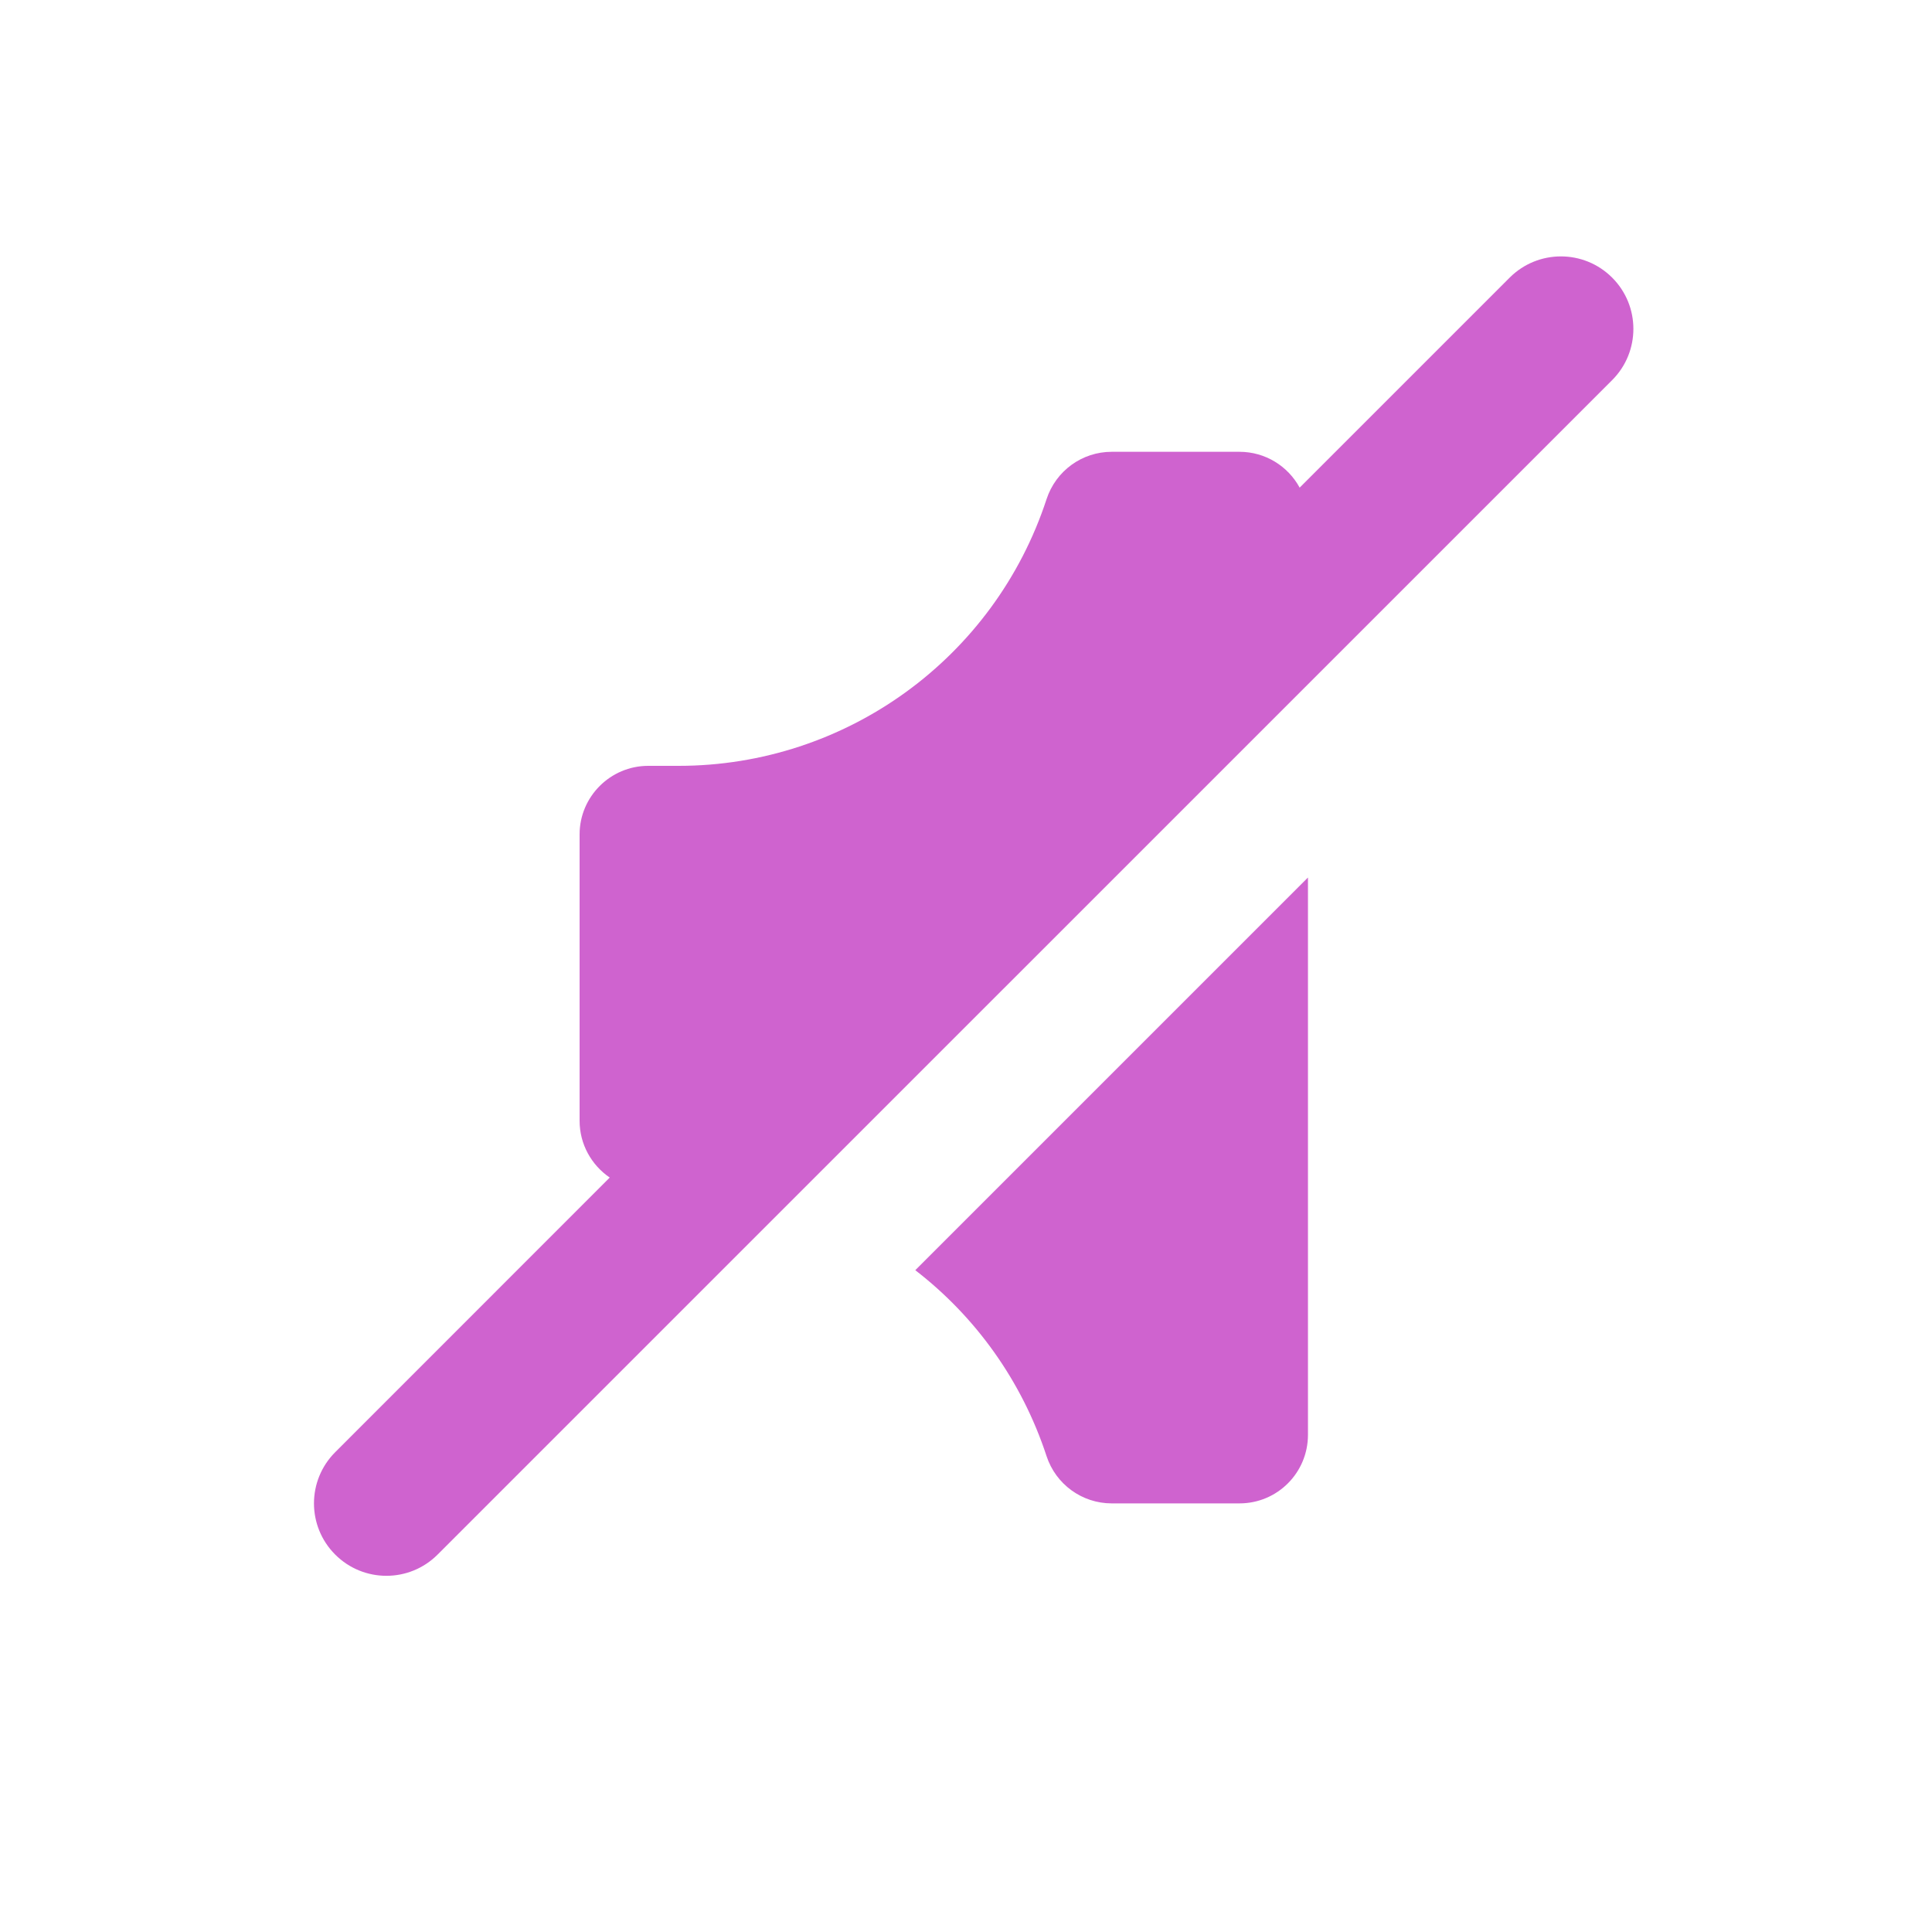
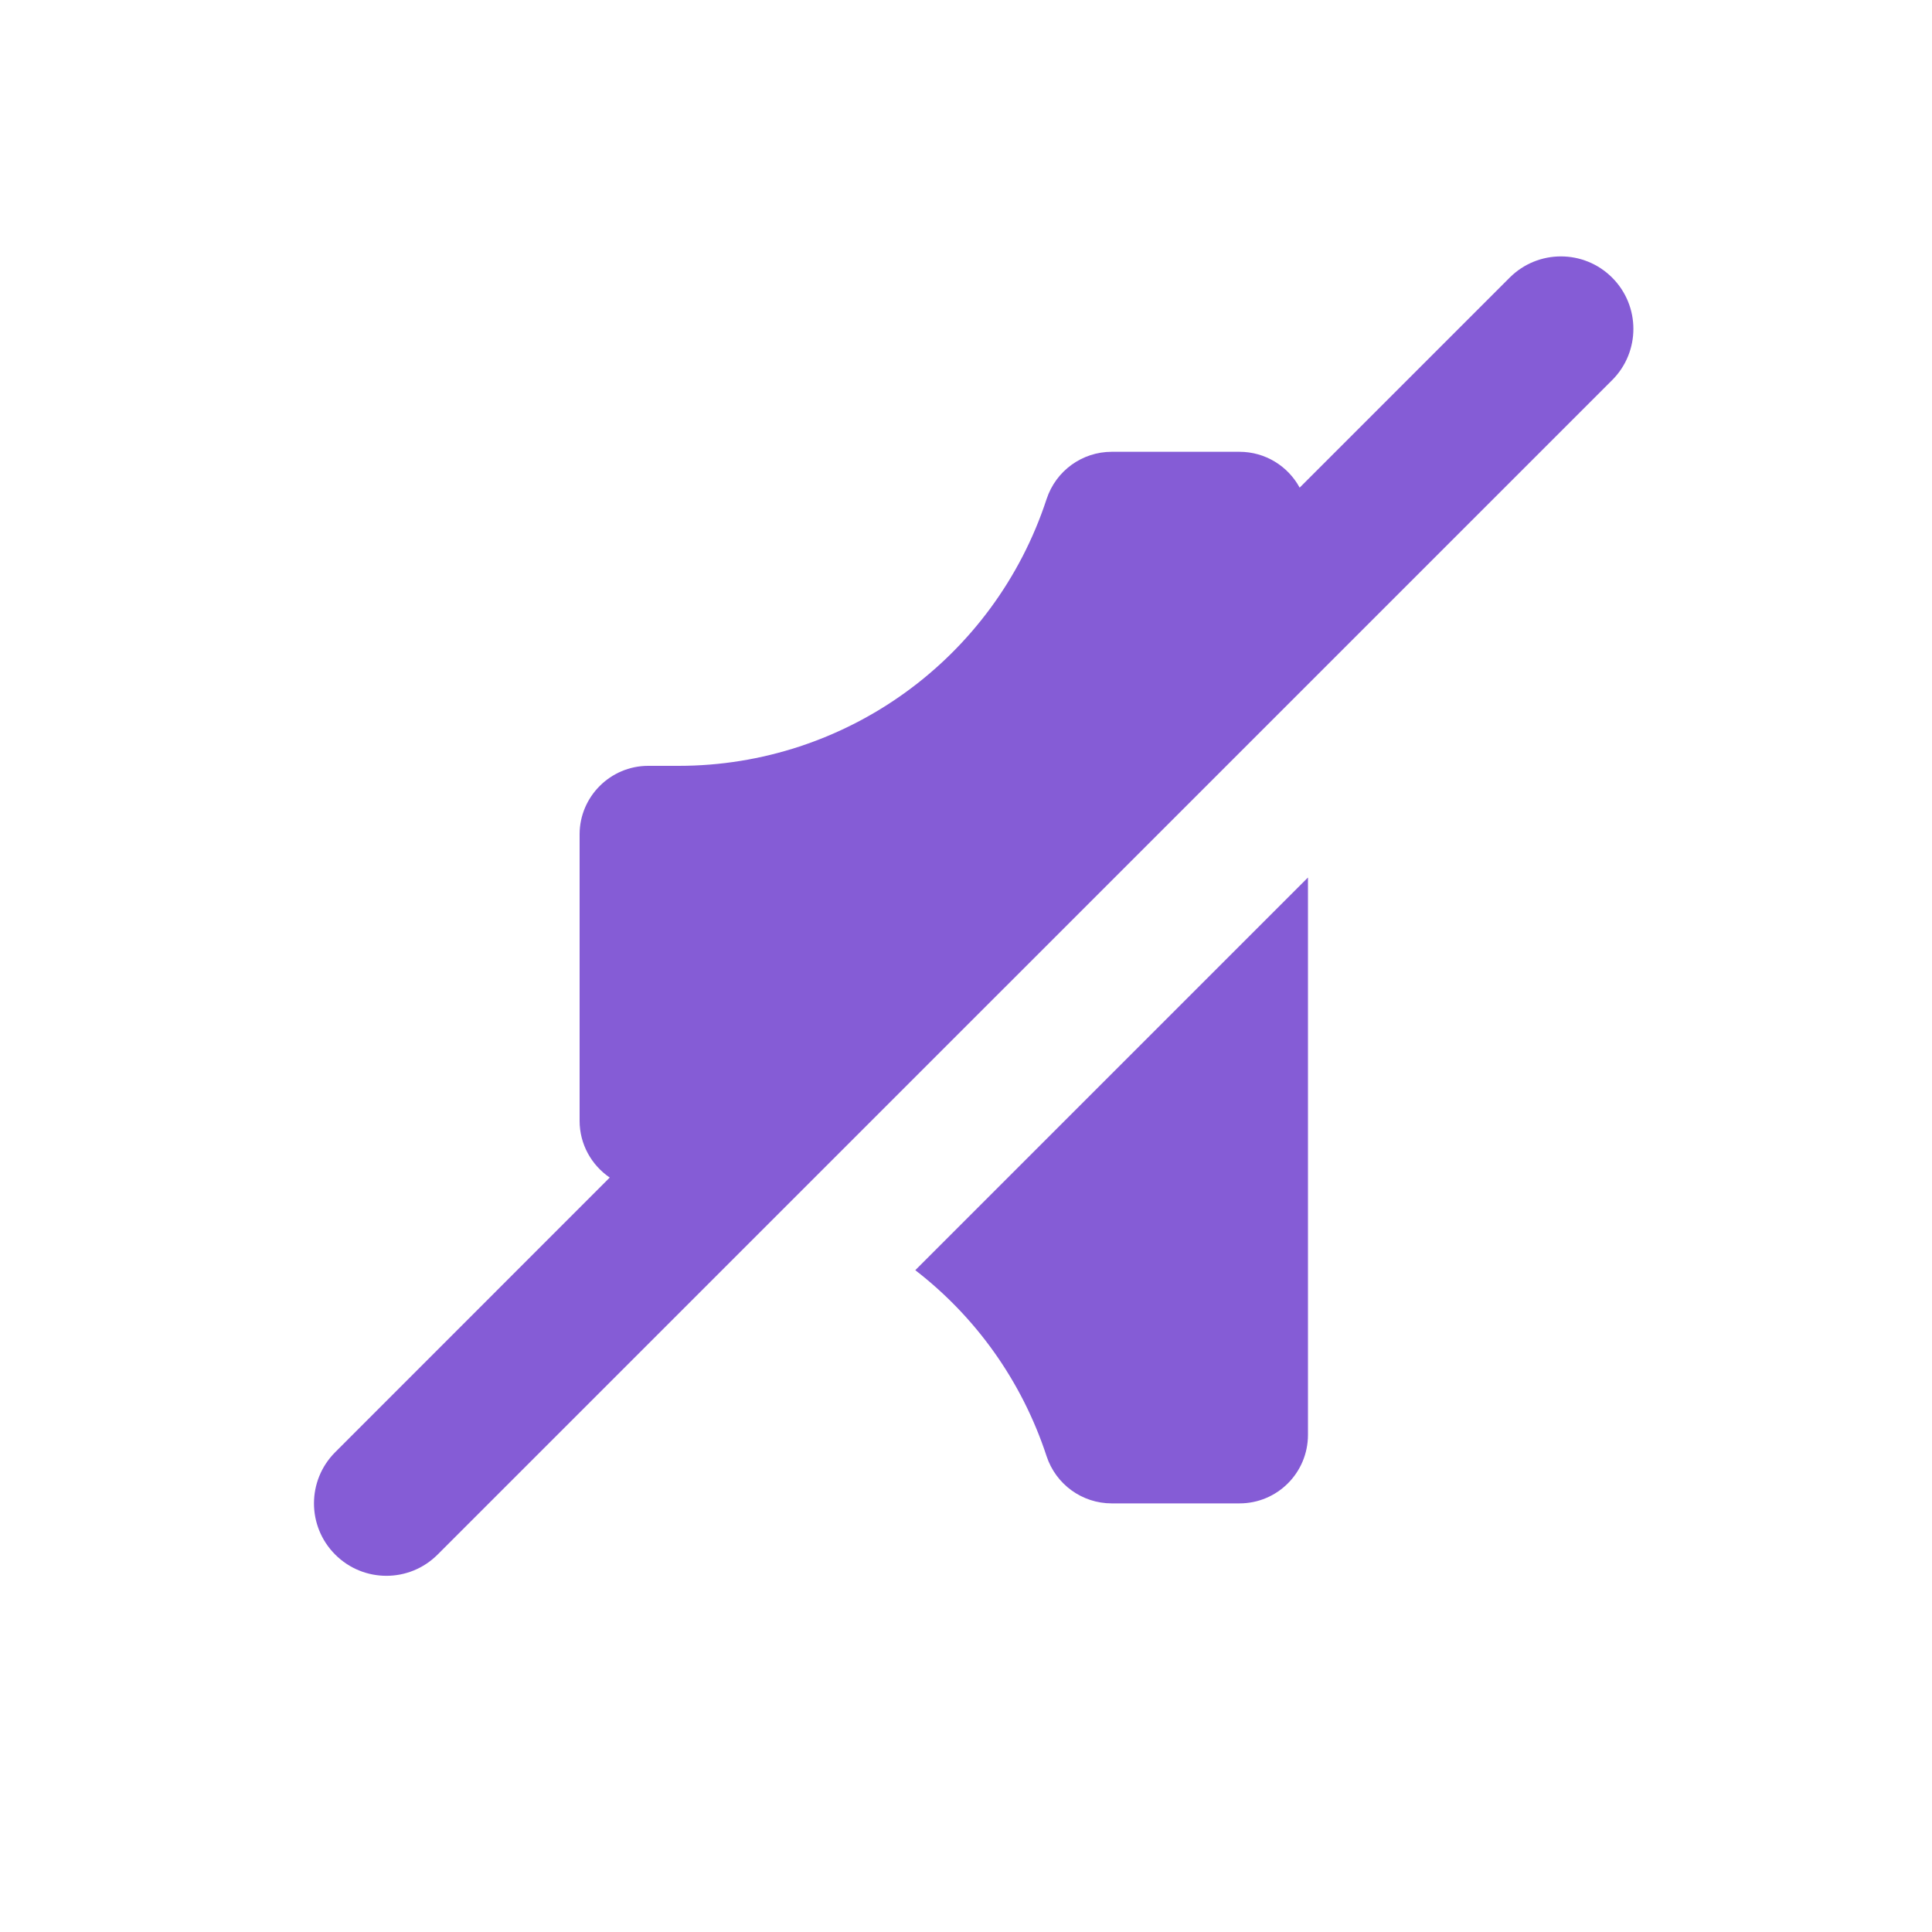
<svg xmlns="http://www.w3.org/2000/svg" width="20px" height="20px" viewBox="0 0 20 20" version="1.1">
  <g id="Sound/Effects/Mute" stroke="none" stroke-width="1" fill="none" fill-rule="evenodd">
-     <path fill="#CF63CF" d="M13.454,5.048 L15.628,2.874 C15.921,2.581 16.396,2.581 16.689,2.874 C16.982,3.167 16.982,3.642 16.689,3.935 L4.53,16.093 C4.237,16.386 3.763,16.386 3.47,16.093 C3.177,15.8 3.177,15.326 3.47,15.033 L6.312,12.19 C6.124,12.062 6,11.846 6,11.603 L6,8.637 C6,8.247 6.319,7.928 6.71,7.928 L7.025,7.928 C8.758,7.928 10.294,6.814 10.834,5.167 C10.93,4.874 11.202,4.677 11.508,4.677 L12.831,4.677 C13.1,4.677 13.334,4.827 13.454,5.048 Z M13.54,9.084 L13.54,14.853 C13.54,15.246 13.223,15.563 12.831,15.563 L11.508,15.563 C11.202,15.563 10.93,15.366 10.834,15.074 C10.577,14.291 10.096,13.628 9.475,13.149 L13.54,9.084 Z" id="path-1" />
+     <path fill="#855CD6" d="M13.454,5.048 L15.628,2.874 C15.921,2.581 16.396,2.581 16.689,2.874 C16.982,3.167 16.982,3.642 16.689,3.935 L4.53,16.093 C4.237,16.386 3.763,16.386 3.47,16.093 C3.177,15.8 3.177,15.326 3.47,15.033 L6.312,12.19 C6.124,12.062 6,11.846 6,11.603 L6,8.637 C6,8.247 6.319,7.928 6.71,7.928 L7.025,7.928 C8.758,7.928 10.294,6.814 10.834,5.167 C10.93,4.874 11.202,4.677 11.508,4.677 L12.831,4.677 C13.1,4.677 13.334,4.827 13.454,5.048 Z M13.54,9.084 L13.54,14.853 C13.54,15.246 13.223,15.563 12.831,15.563 L11.508,15.563 C11.202,15.563 10.93,15.366 10.834,15.074 C10.577,14.291 10.096,13.628 9.475,13.149 L13.54,9.084 Z" id="path-1" />
  </g>
</svg>
